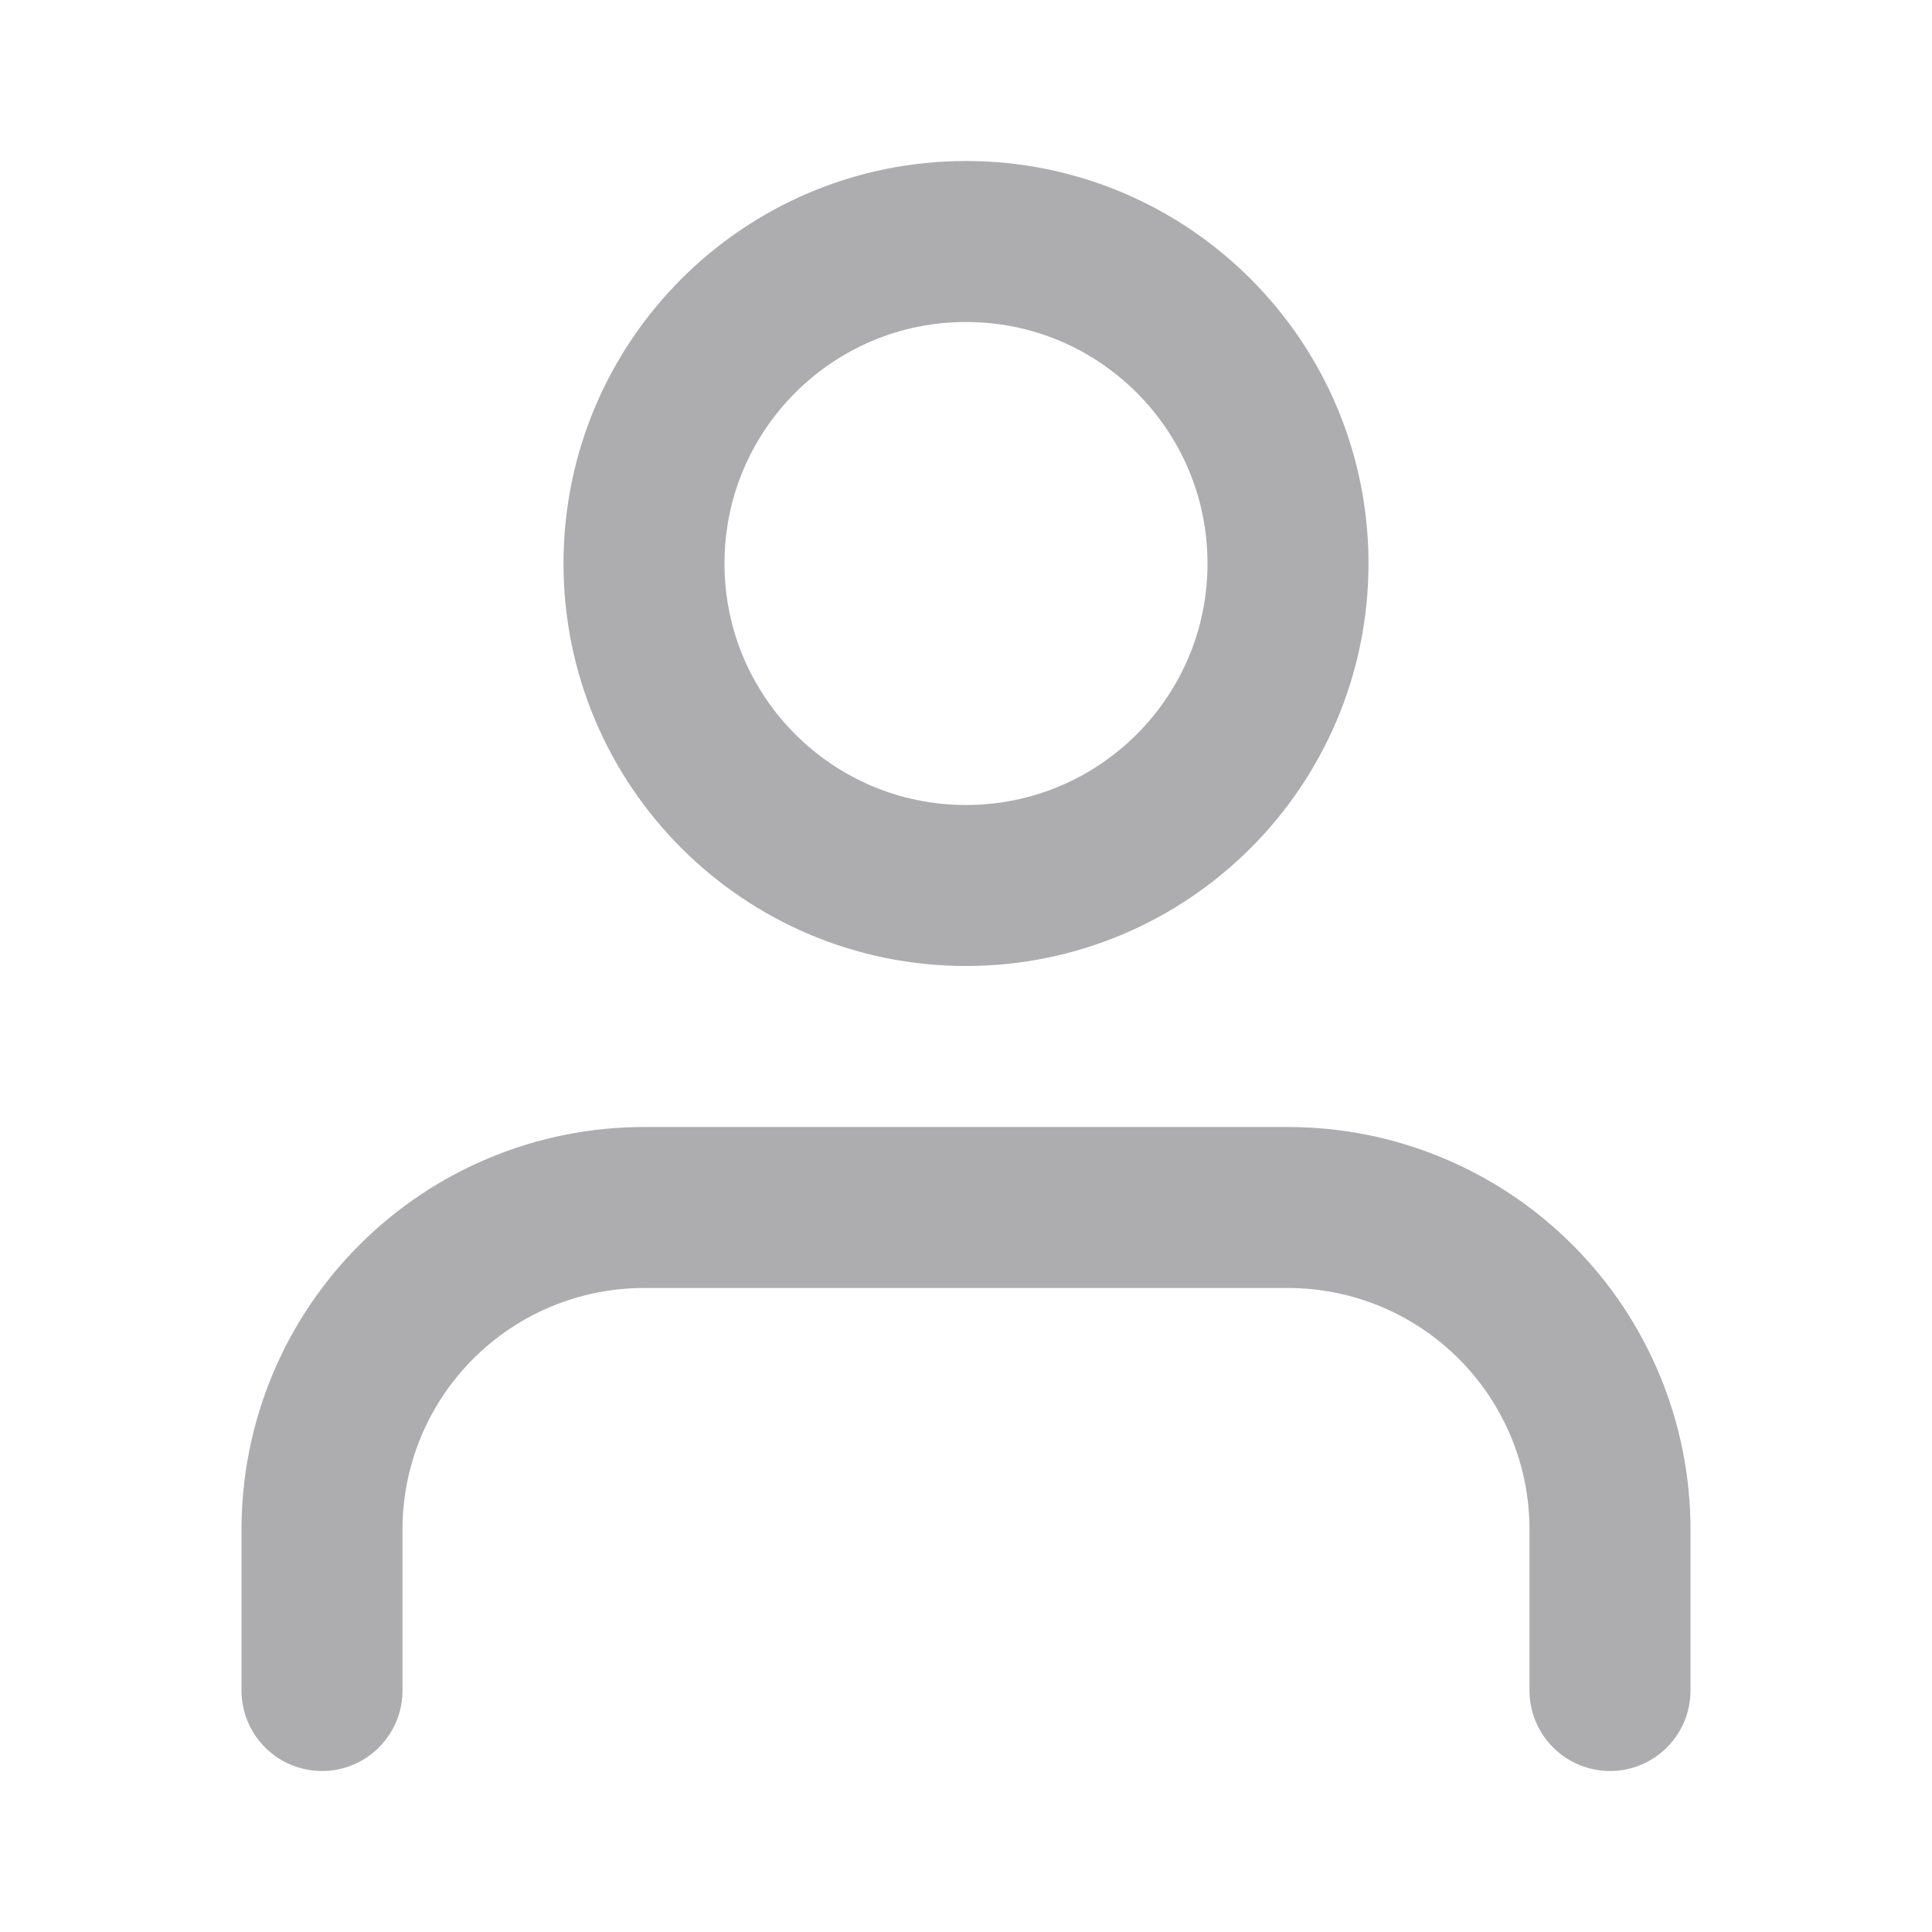
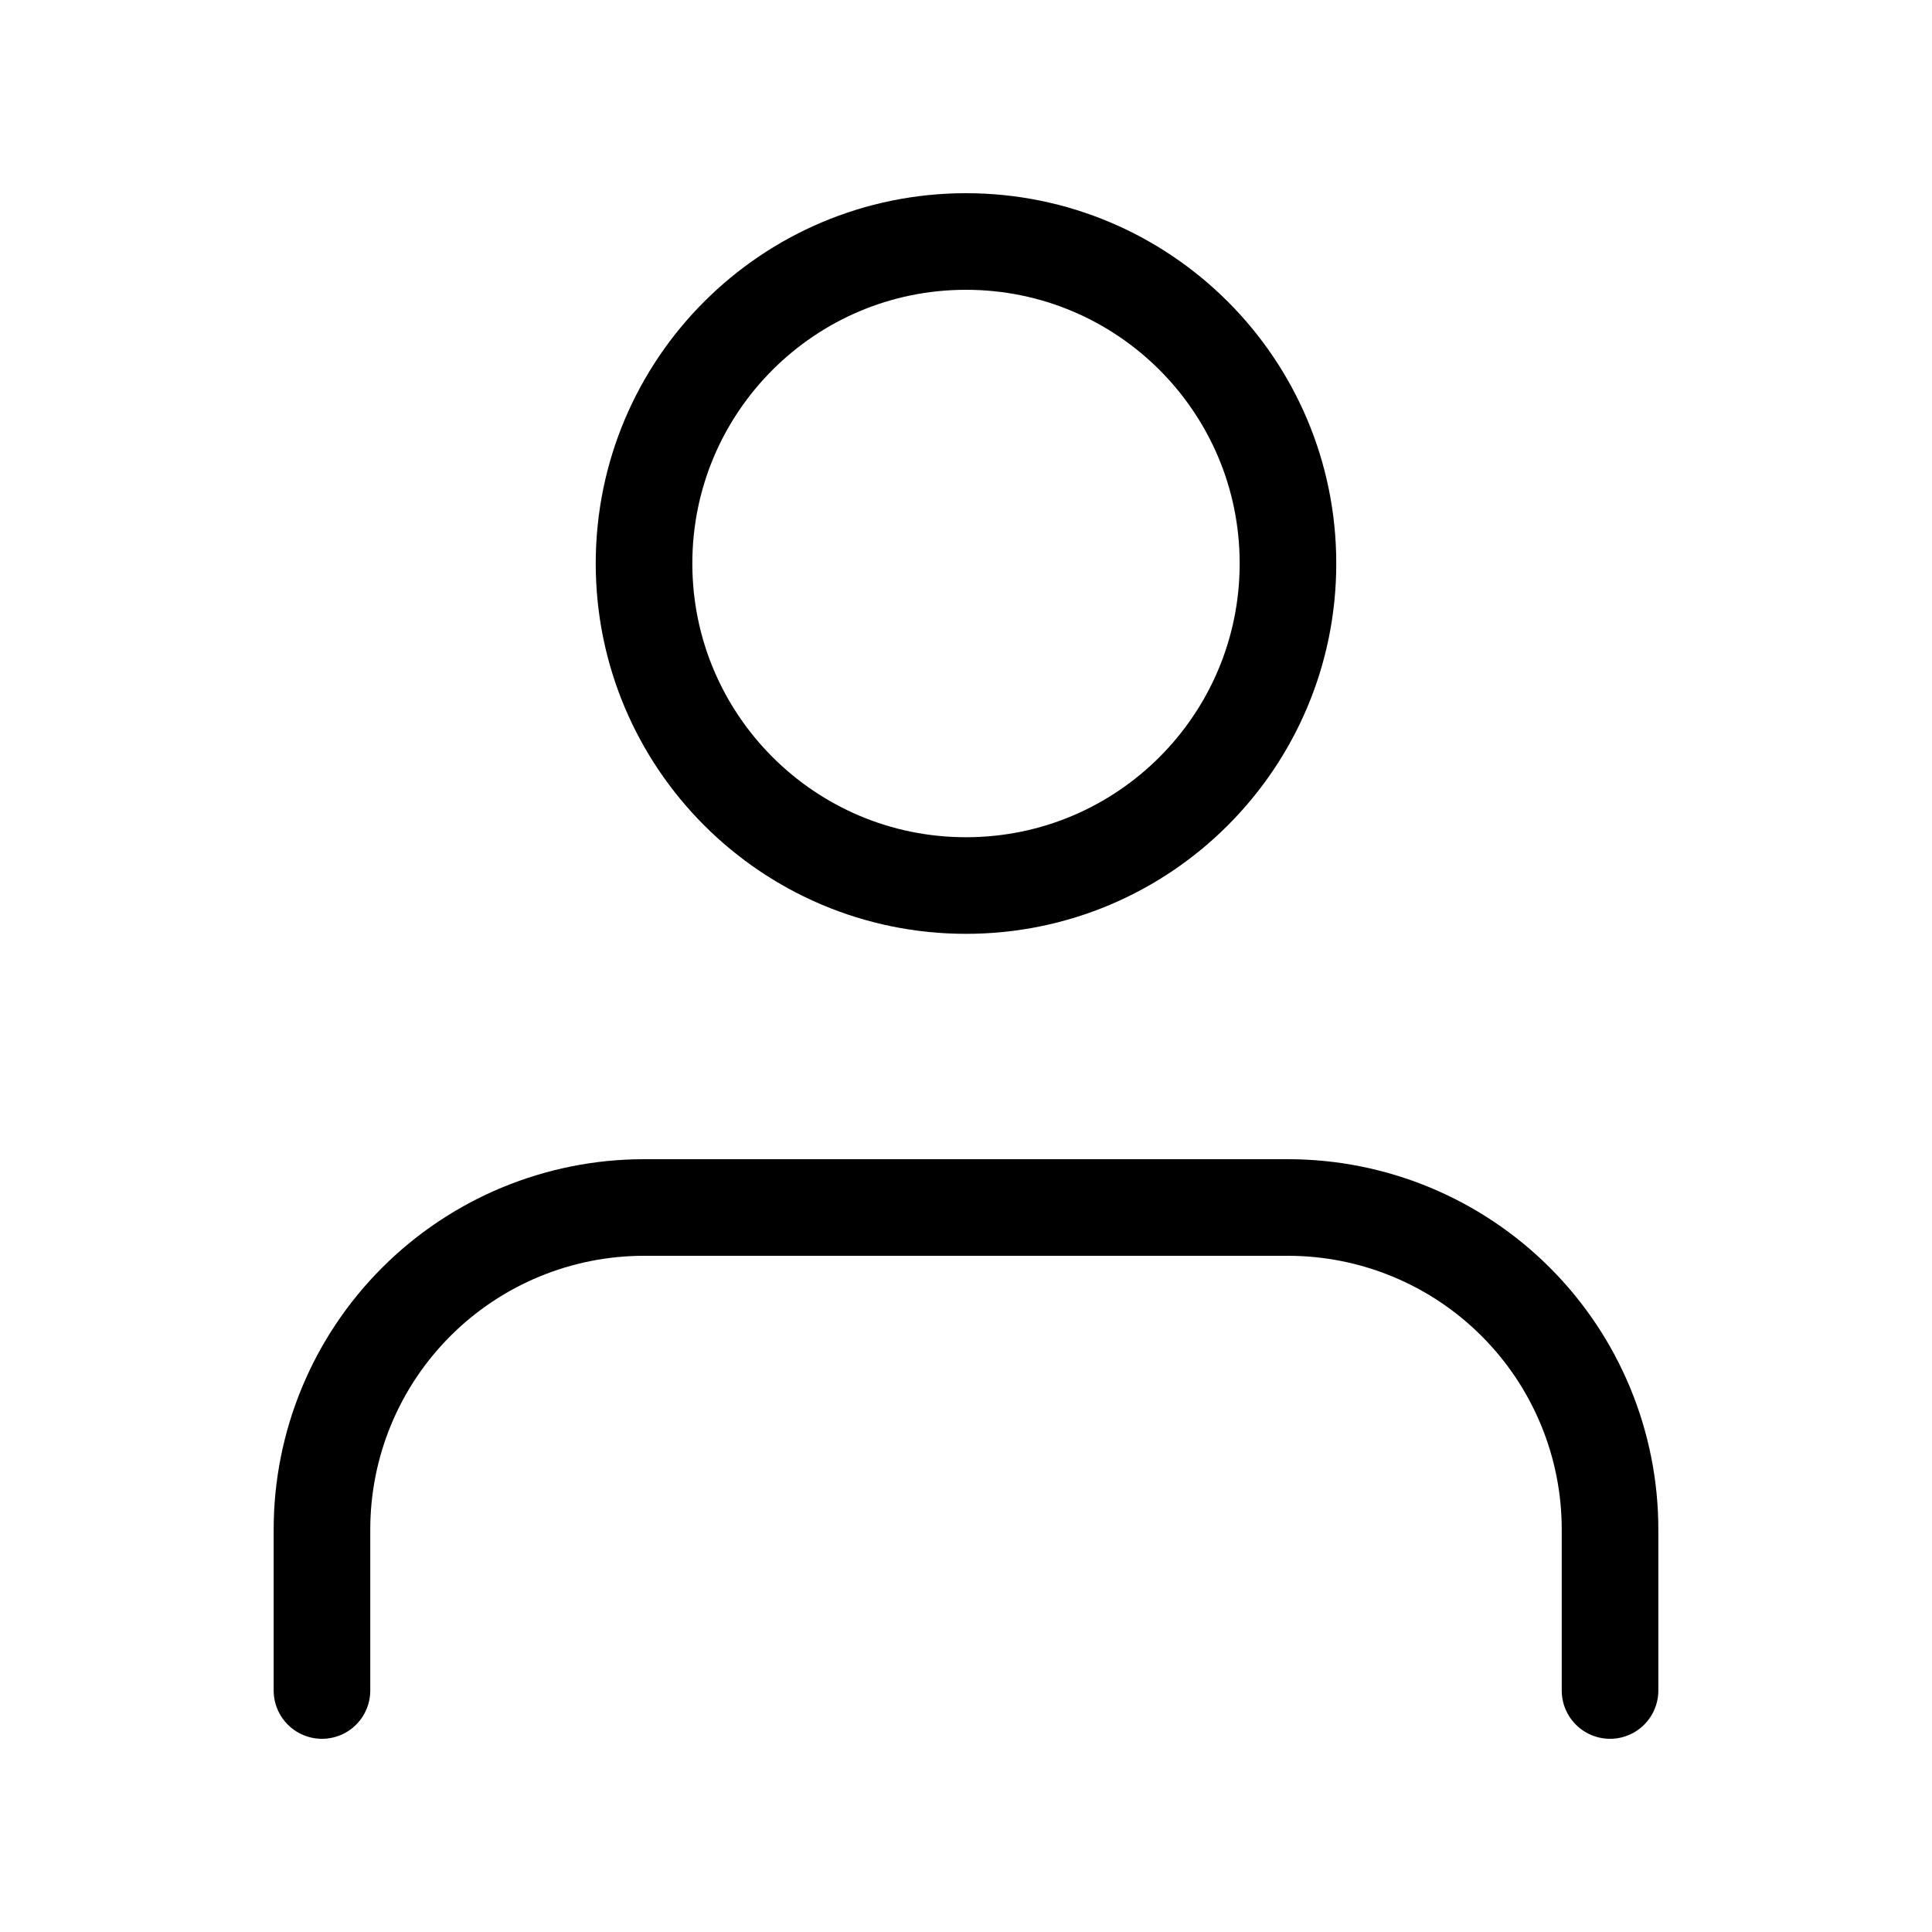
- <svg xmlns="http://www.w3.org/2000/svg" width="24" height="24" viewBox="0 0 24 24" fill="none">
-   <path d="M20 21V19C20 17.939 19.579 16.922 18.828 16.172C18.078 15.421 17.061 15 16 15H8C6.939 15 5.922 15.421 5.172 16.172C4.421 16.922 4 17.939 4 19V21" stroke="#ADADAF" stroke-width="2" stroke-linecap="round" stroke-linejoin="round" />
-   <path d="M12 11C14.209 11 16 9.209 16 7C16 4.791 14.209 3 12 3C9.791 3 8 4.791 8 7C8 9.209 9.791 11 12 11Z" stroke="#ADADAF" stroke-width="2" stroke-linecap="round" stroke-linejoin="round" />
+ <svg xmlns="http://www.w3.org/2000/svg" width="20" height="20" viewBox="0 0 20 20" fill="none">
+   <path d="M16.667 17.5V15.833C16.667 14.949 16.316 14.101 15.69 13.476C15.065 12.851 14.217 12.5 13.333 12.5H6.667C5.783 12.5 4.935 12.851 4.31 13.476C3.684 14.101 3.333 14.949 3.333 15.833V17.5" stroke="black" stroke-linecap="round" stroke-linejoin="round" />
+   <path d="M10 9.167C11.841 9.167 13.333 7.674 13.333 5.833C13.333 3.992 11.841 2.5 10 2.5C8.159 2.5 6.667 3.992 6.667 5.833C6.667 7.674 8.159 9.167 10 9.167Z" stroke="black" stroke-linecap="round" stroke-linejoin="round" />
</svg>
